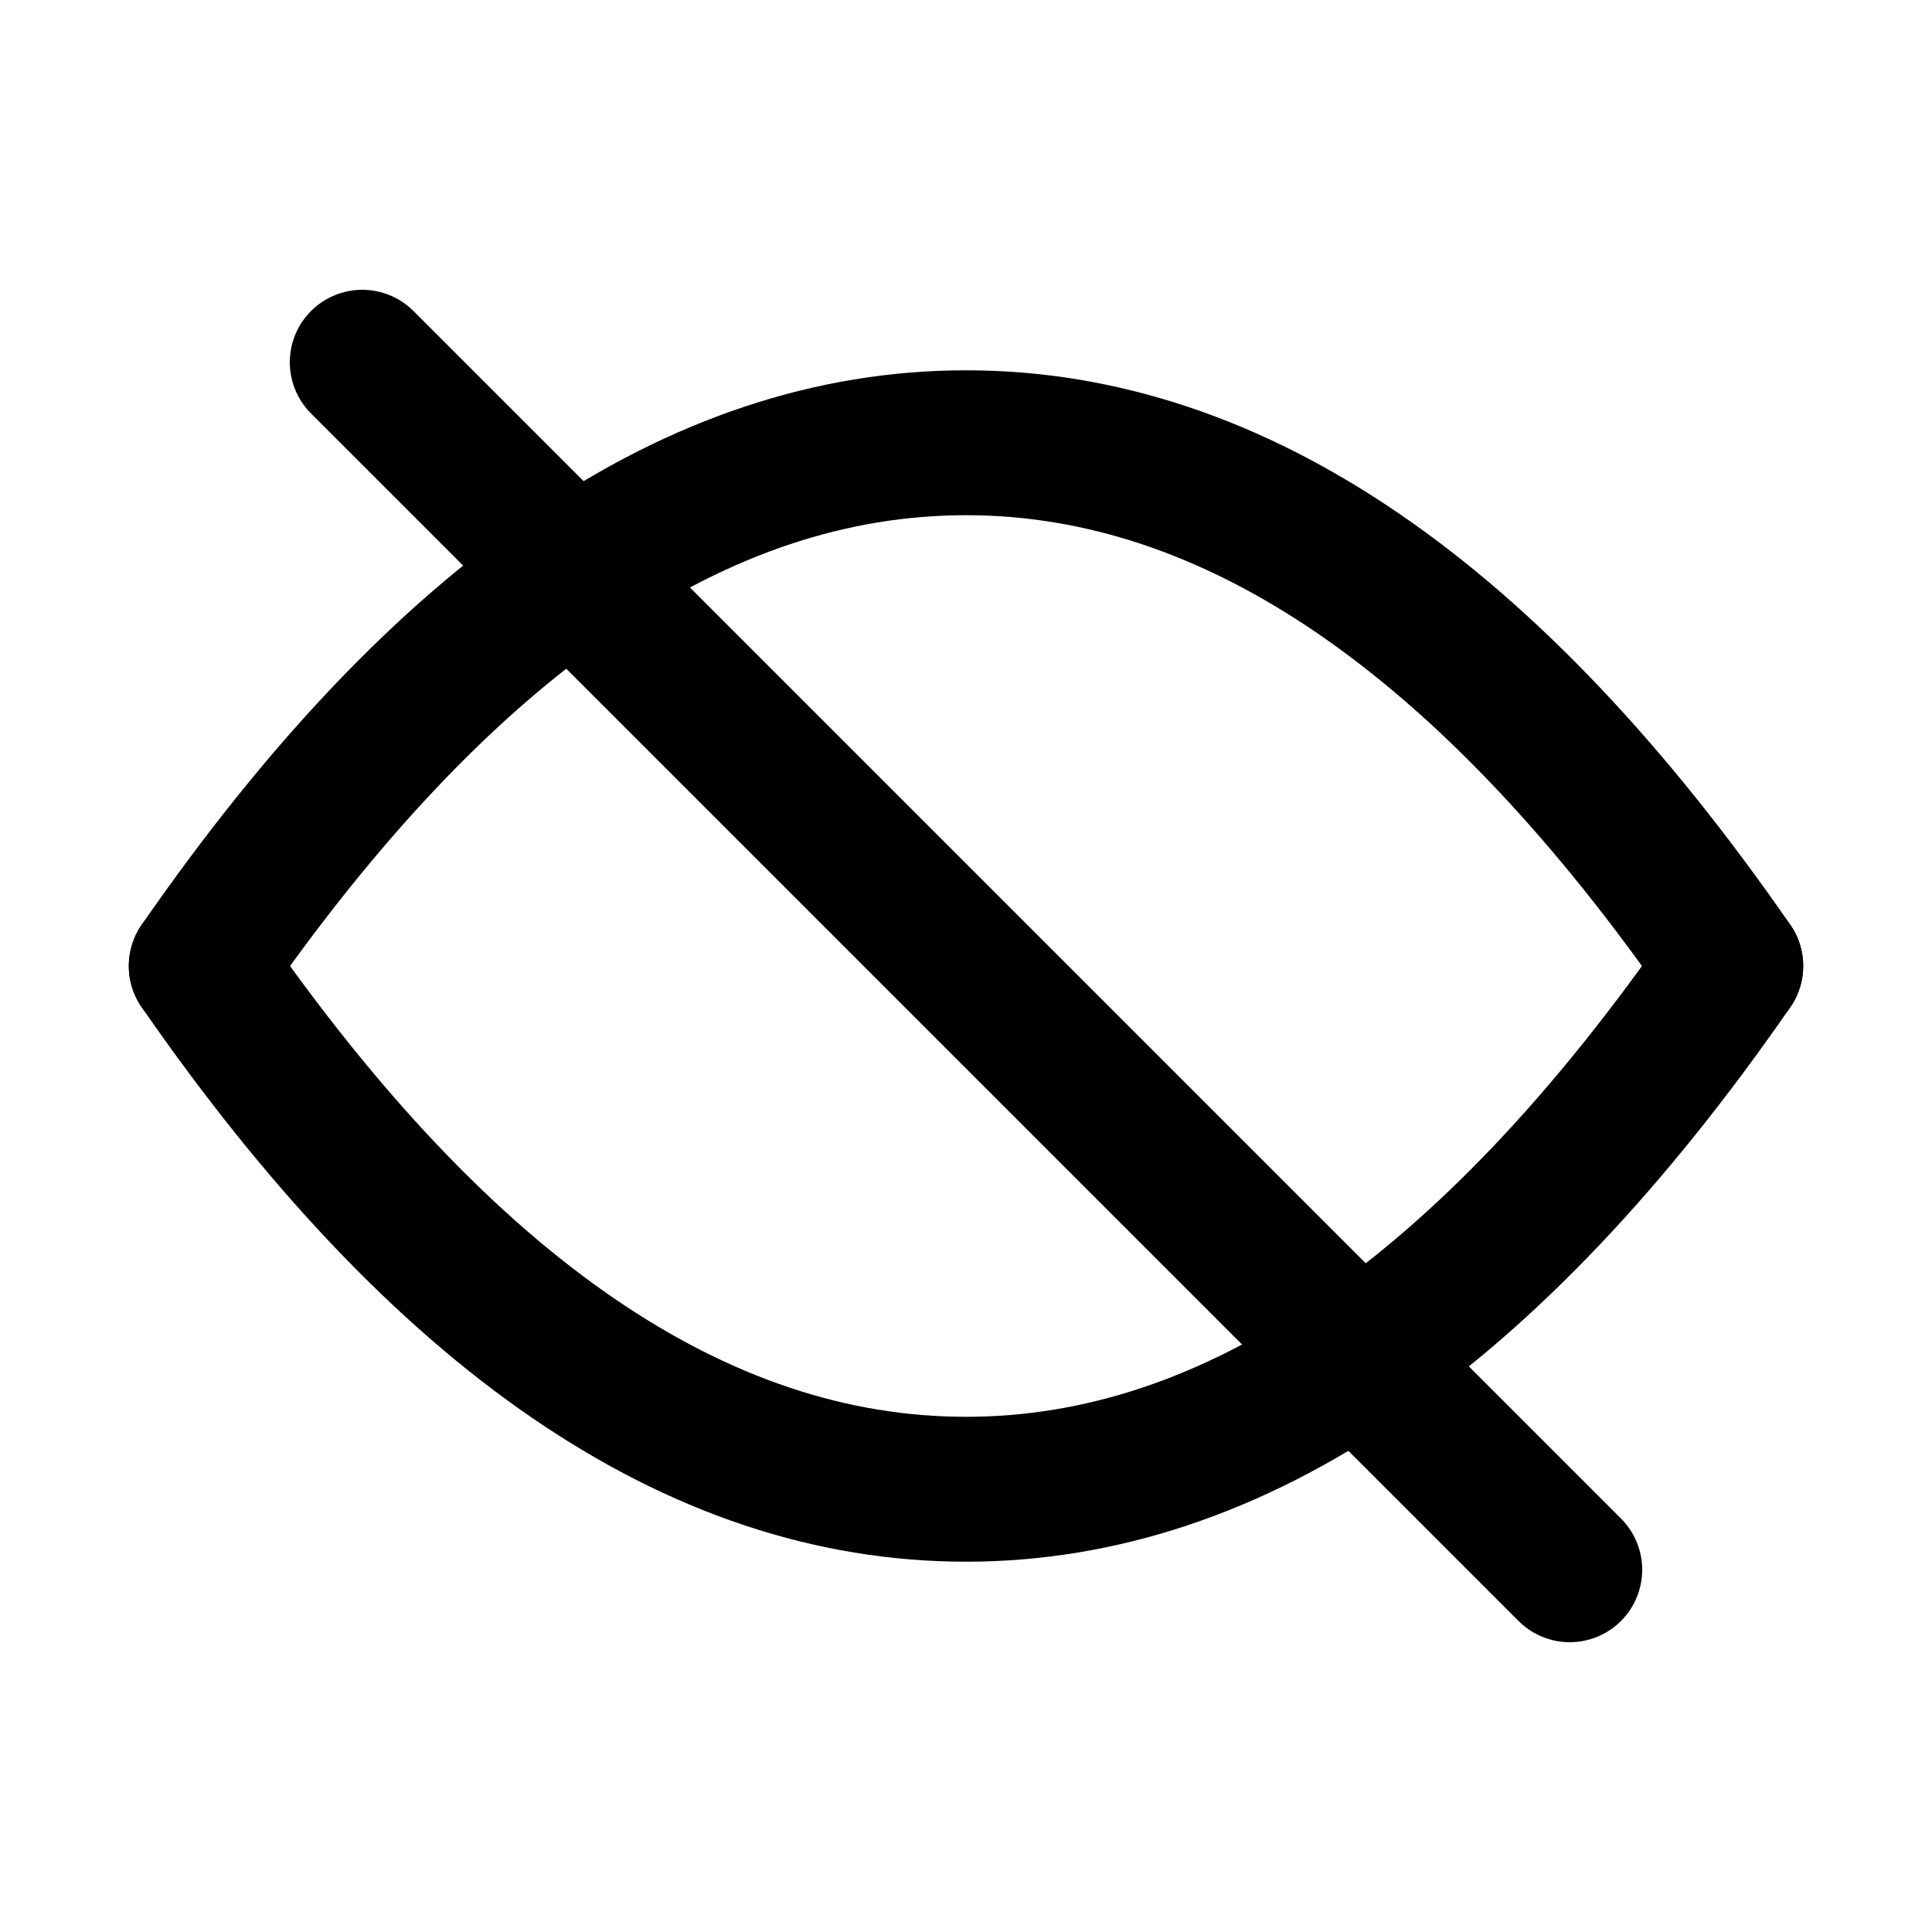
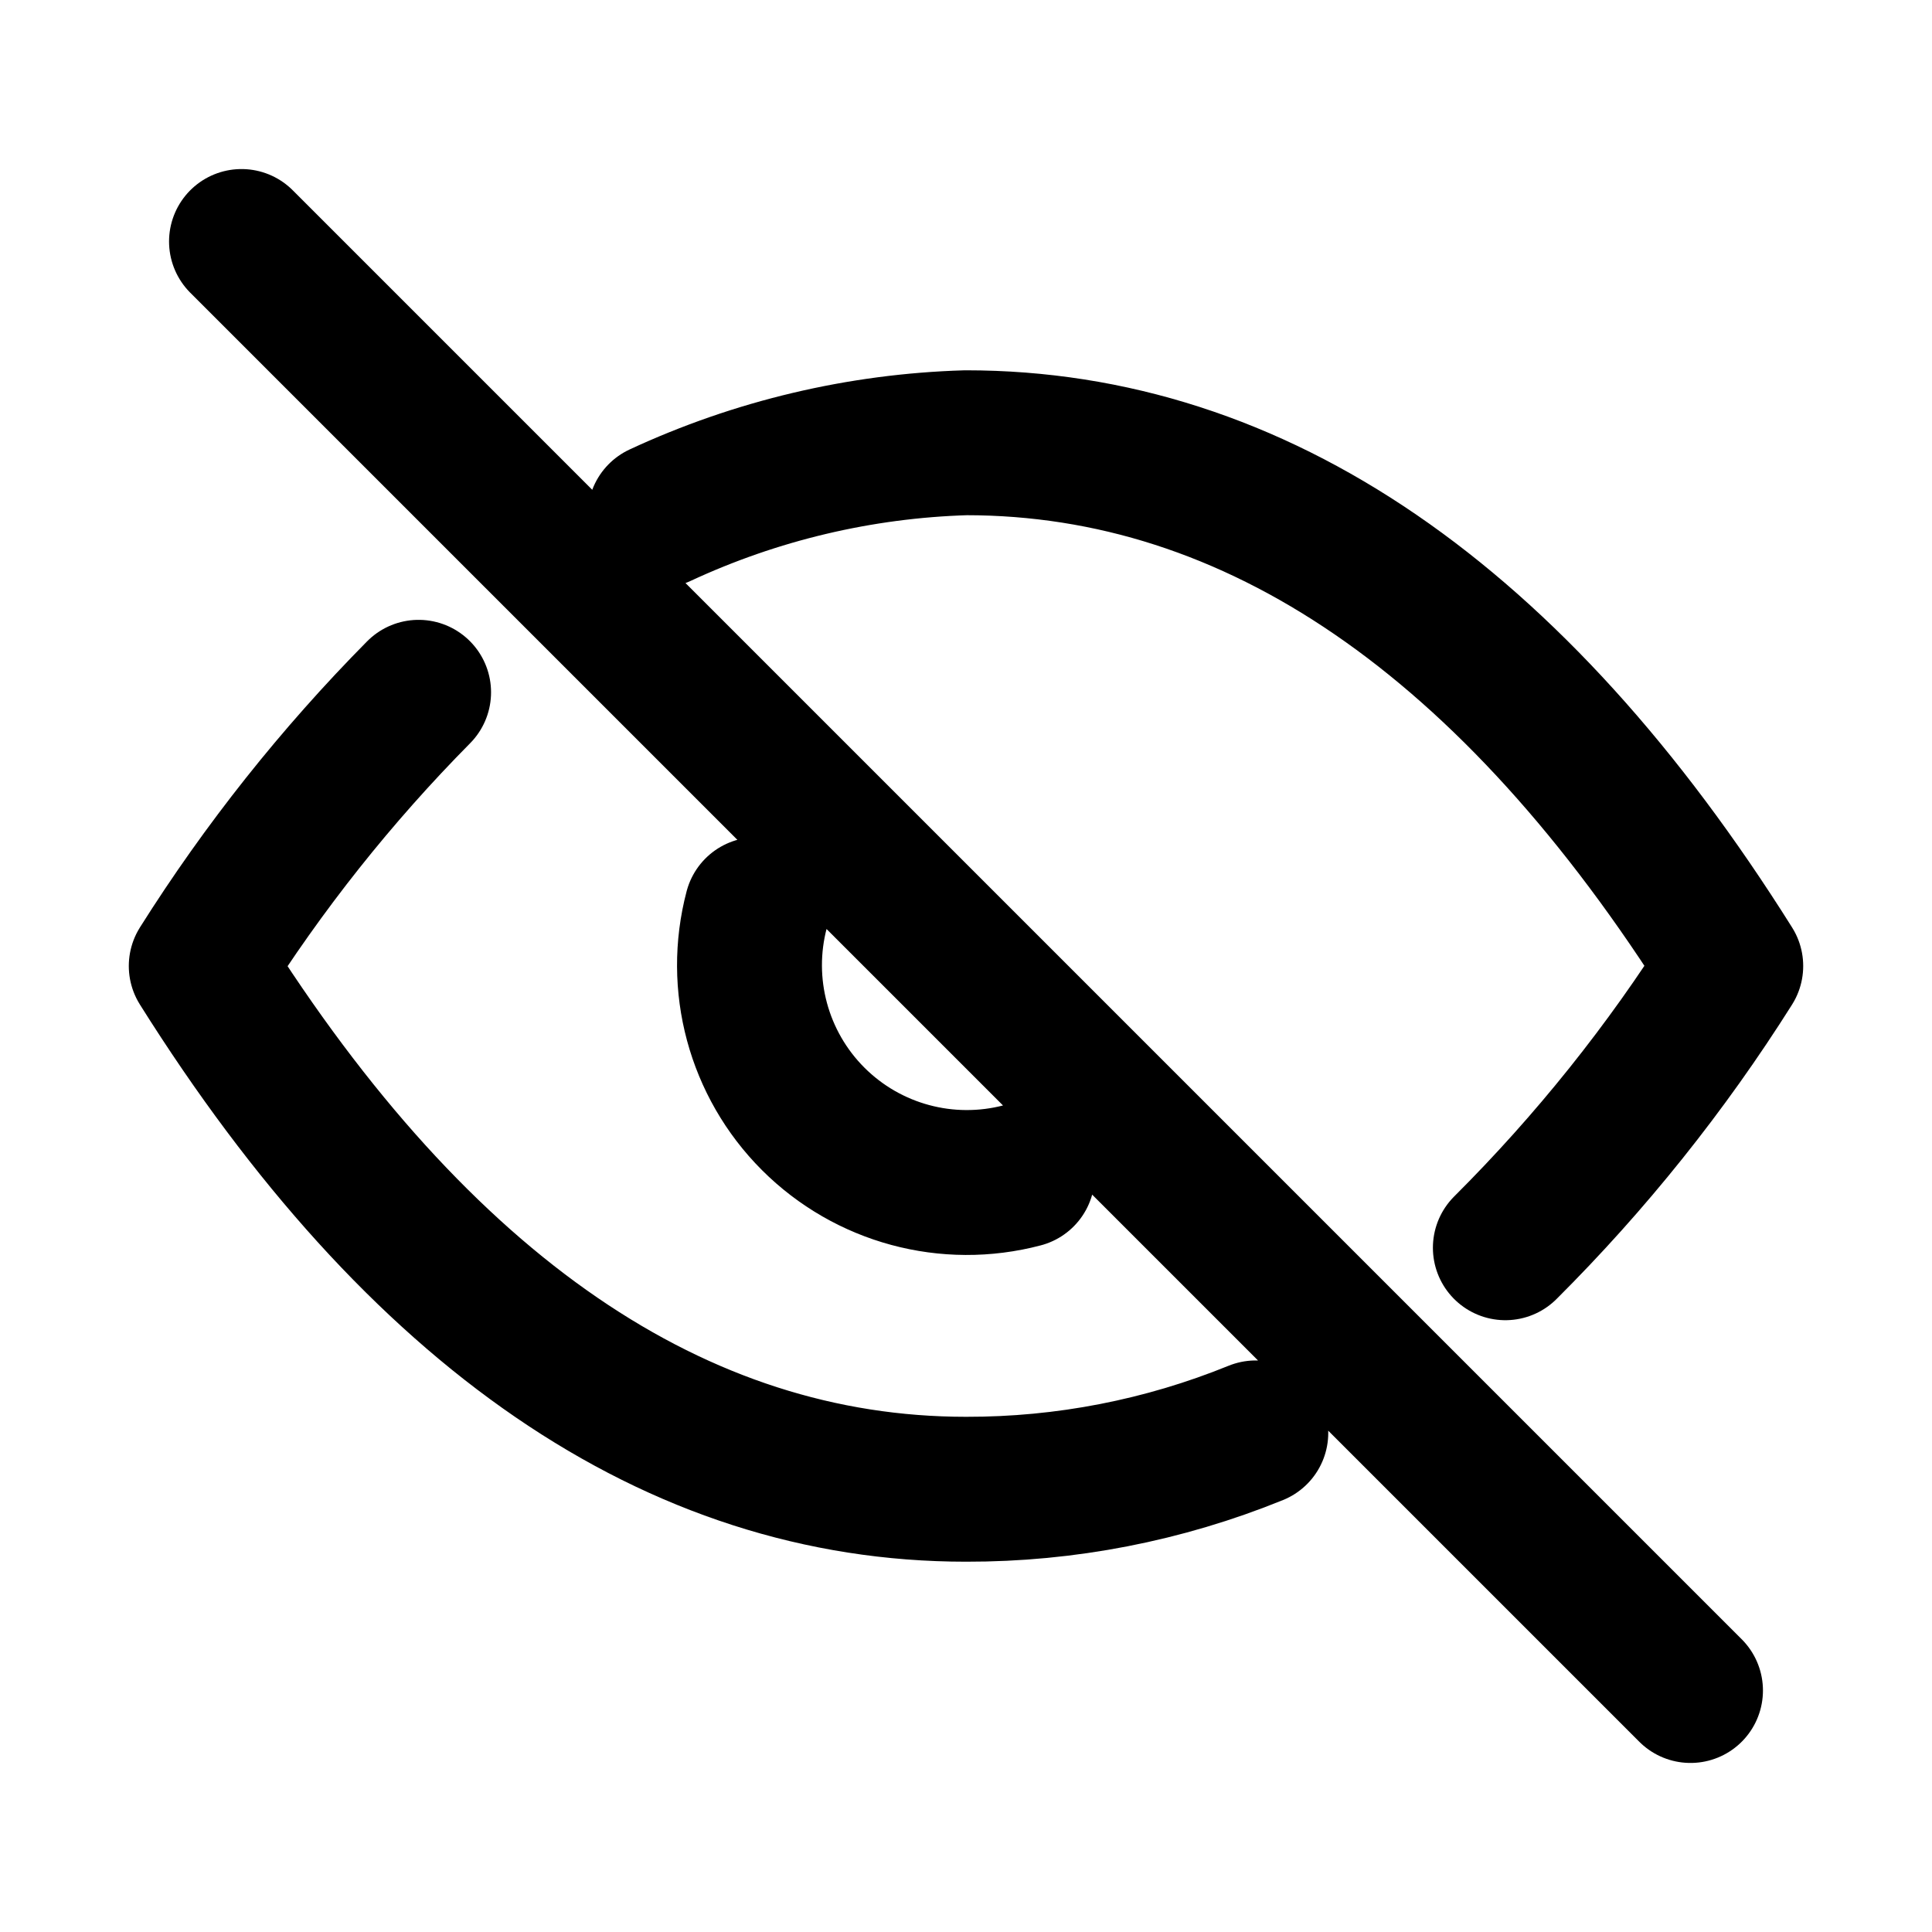
- <svg xmlns="http://www.w3.org/2000/svg" viewBox="0 0 24 24" width="24" height="24" fill="none" color="#000000">
-   <path d="M 2.5 12 Q 7 5.5 12 5.5 Q 17 5.5 21.5 12" stroke="currentColor" stroke-width="1.8" stroke-linecap="round" stroke-linejoin="round" fill="none" />
-   <path d="M 2.5 12 Q 7 18.5 12 18.5 Q 17 18.5 21.5 12" stroke="currentColor" stroke-width="1.8" stroke-linecap="round" stroke-linejoin="round" fill="none" />
-   <path d="M 4.5 4.5 L 19.5 19.5" stroke="currentColor" stroke-width="1.8" stroke-linecap="round" stroke-linejoin="round" fill="none" />
+ <svg xmlns="http://www.w3.org/2000/svg" viewBox="0 0 24 24" width="24" height="24" fill="none" stroke="currentColor" stroke-width="1.8" stroke-linecap="round" stroke-linejoin="round">
+   <path d="M3 3l18 18M8.2 6.4A9.7 9.7 0 0 1 12 5.5c3.6 0 6.8 2.2 9.5 6.5a20 20 0 0 1-2.8 3.5M15.6 17.8a9.5 9.5 0 0 1-3.6.7c-3.6 0-6.8-2.2-9.5-6.5a20 20 0 0 1 2.7-3.4M9.4 11.3a2.7 2.7 0 0 0 3.3 3.3" />
</svg>
